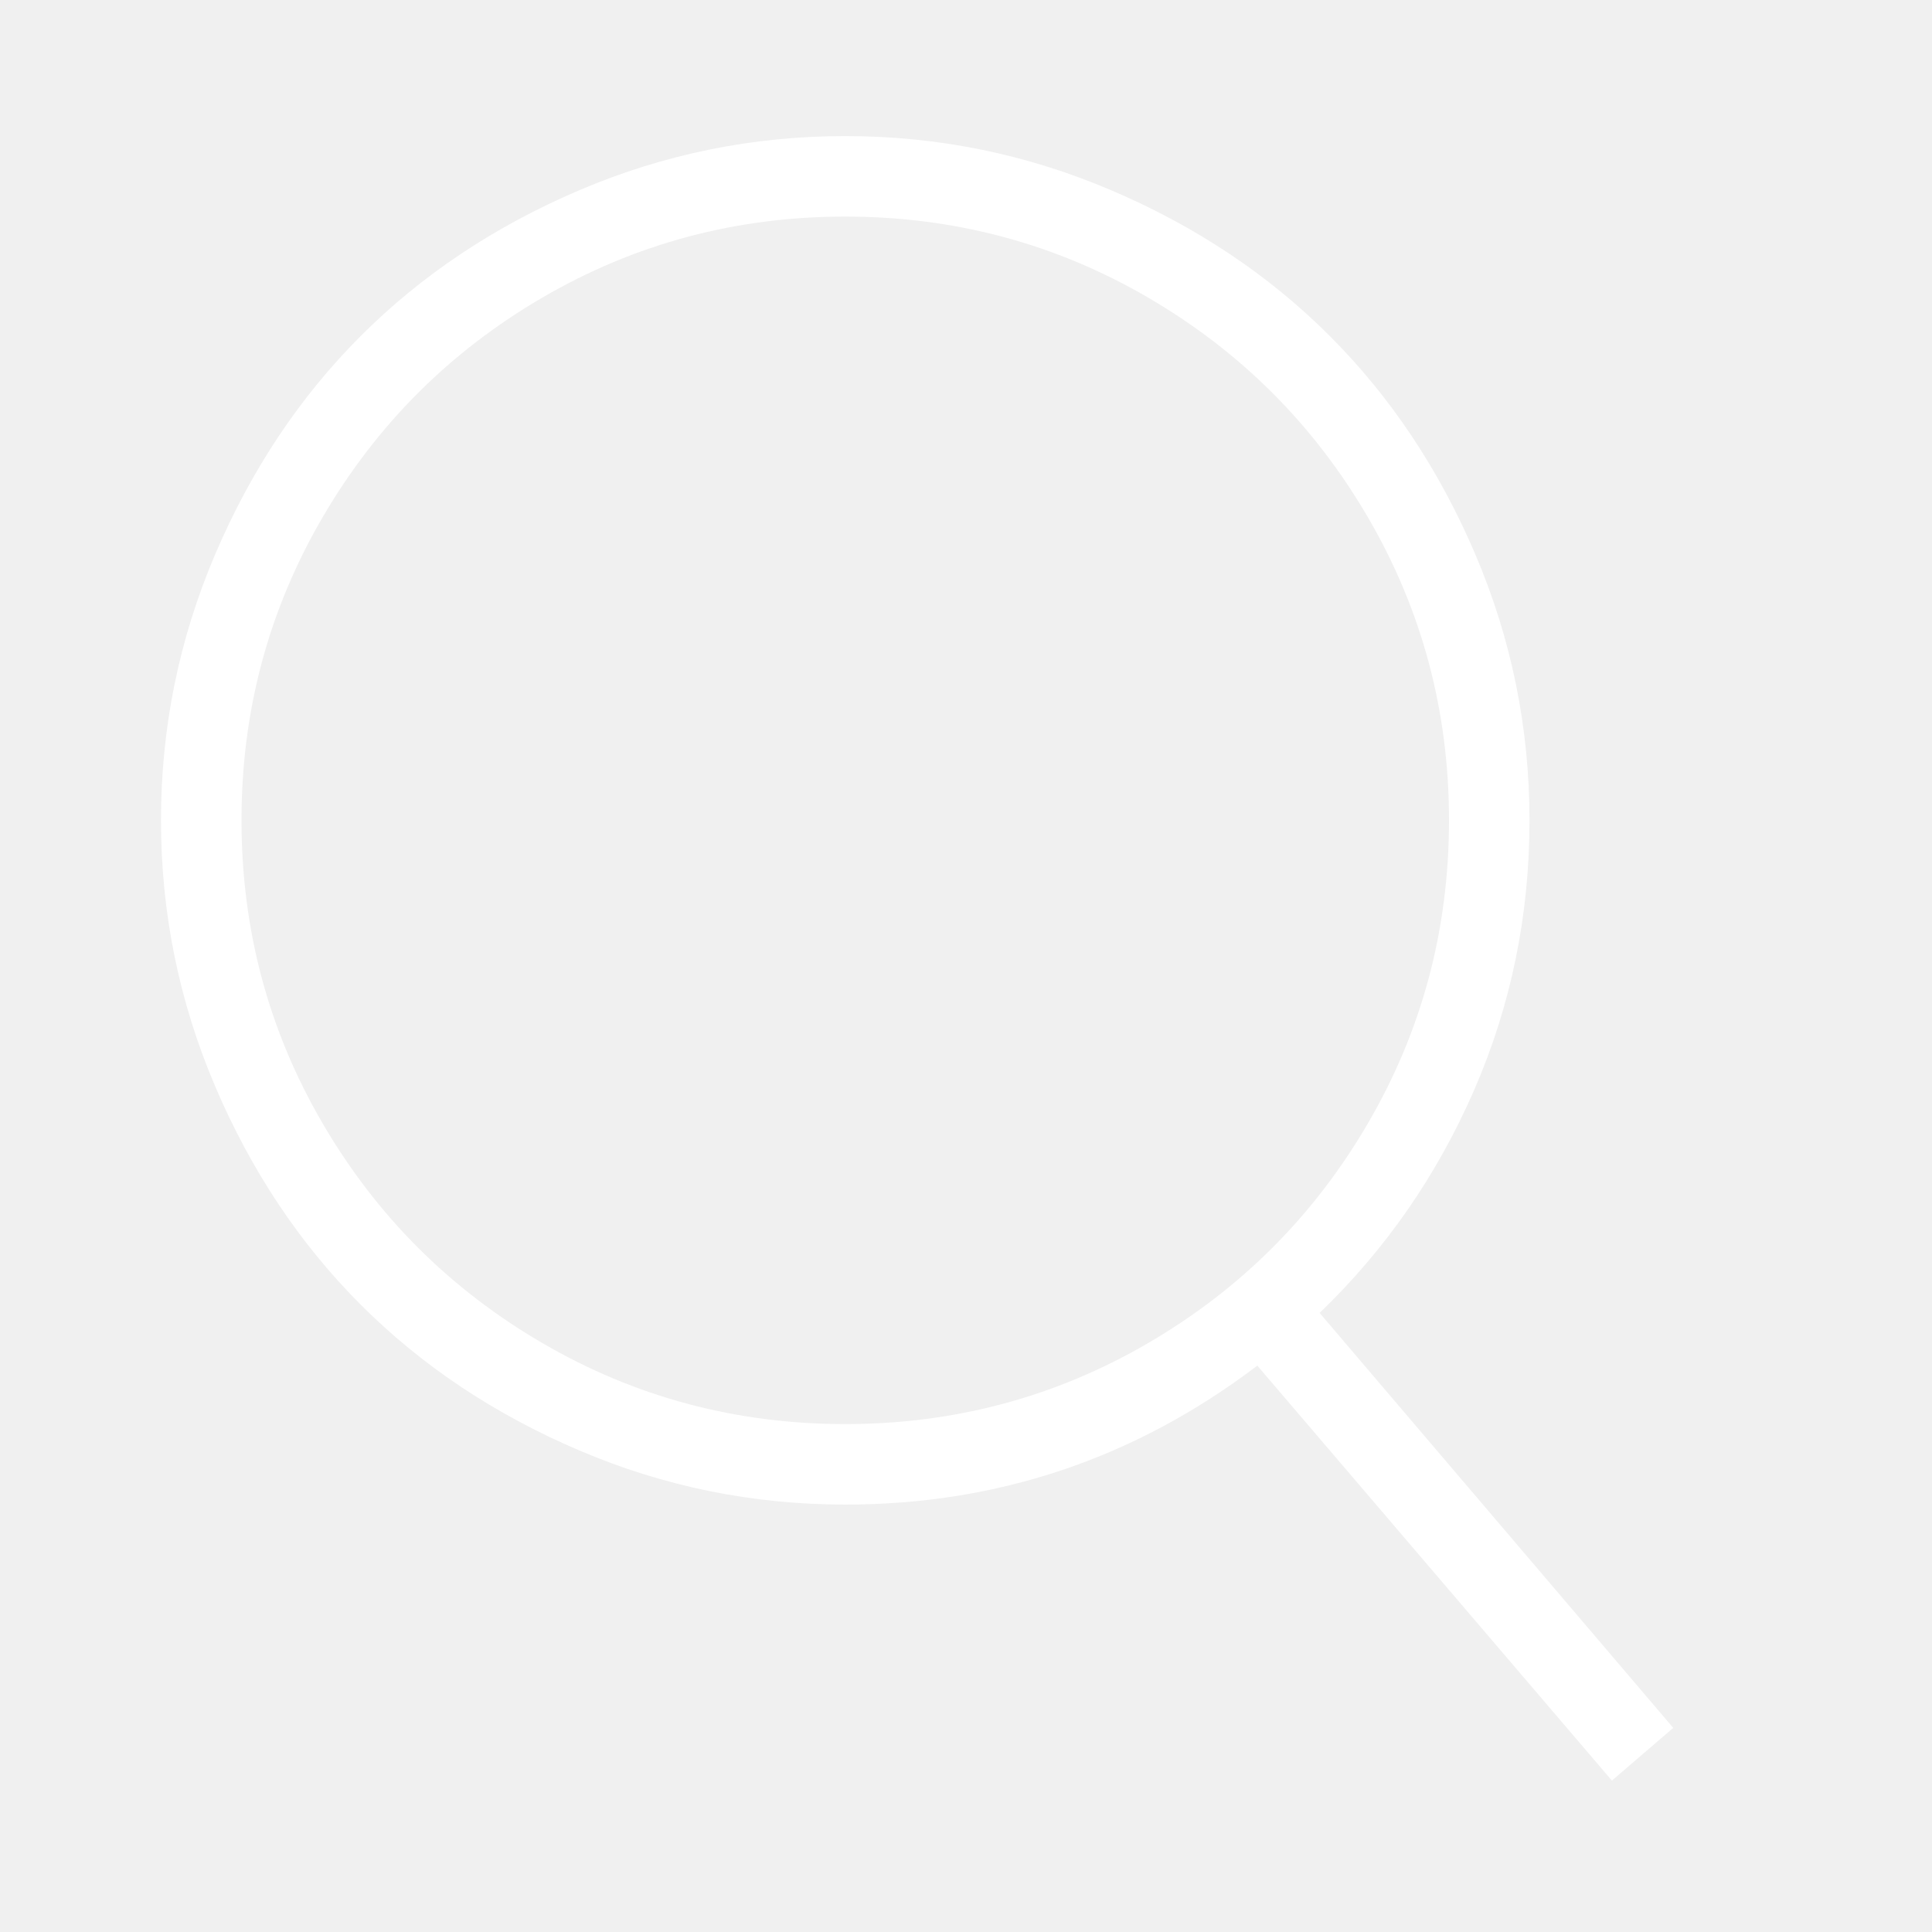
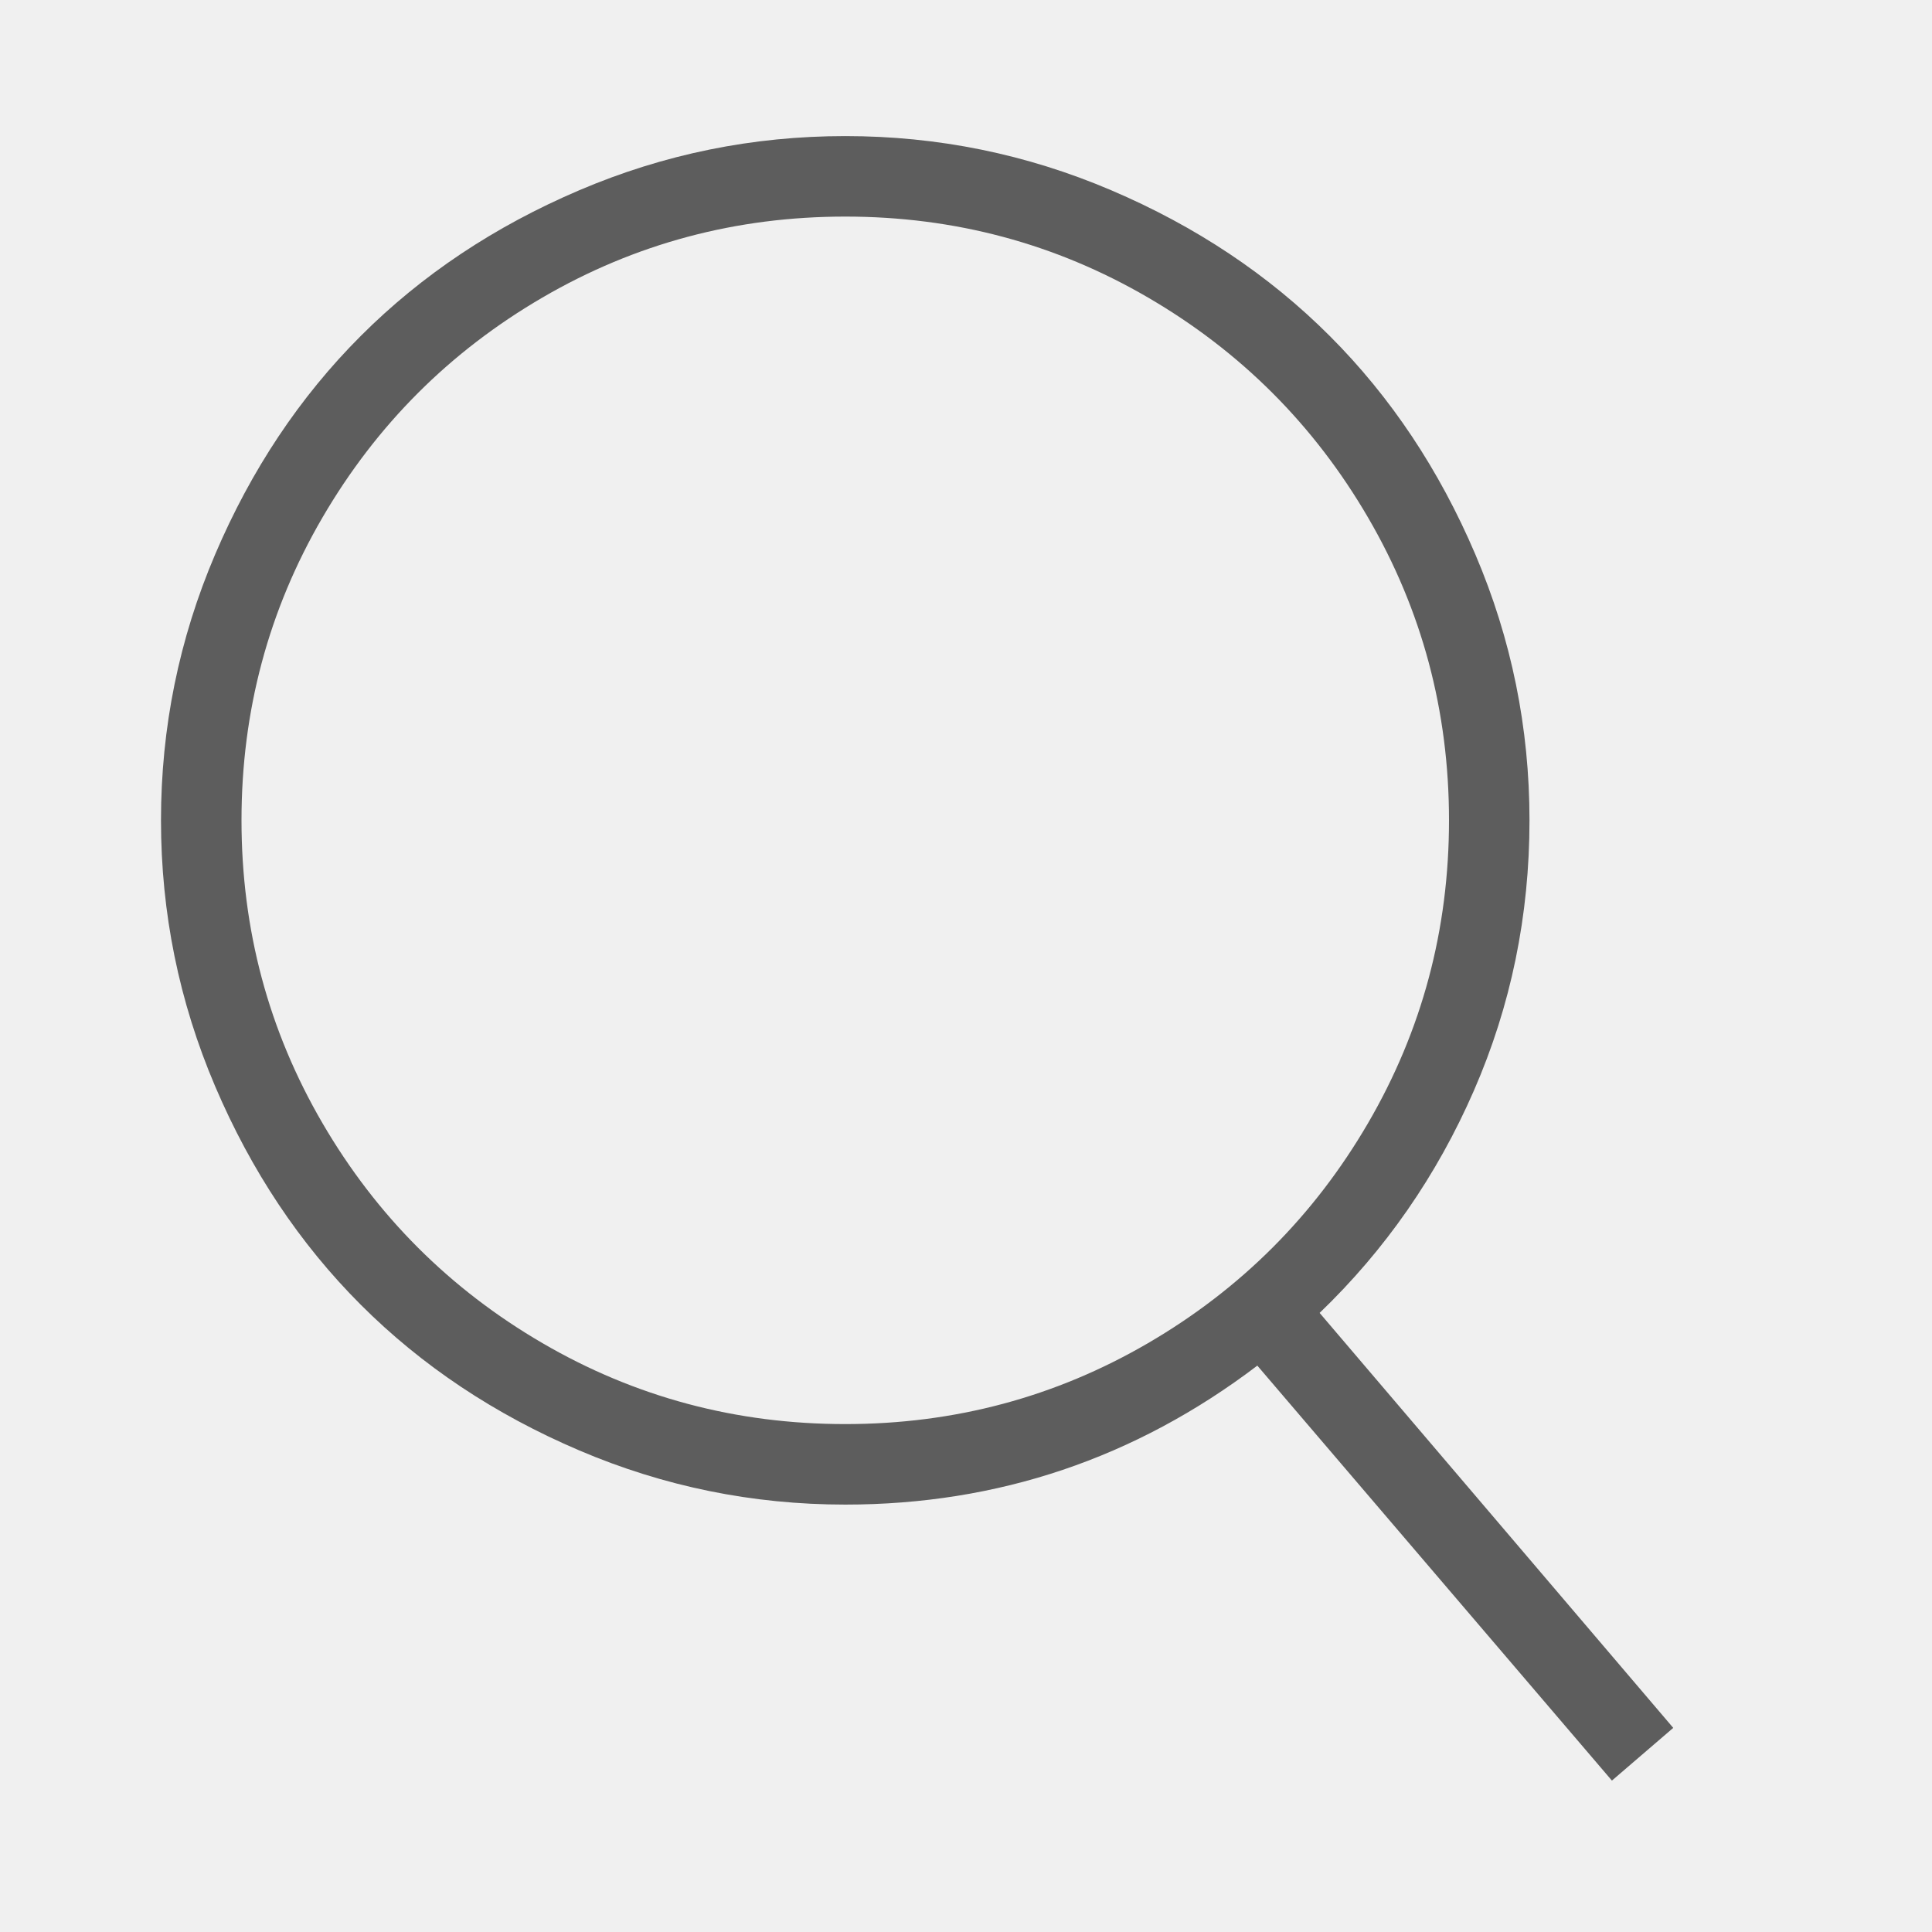
<svg xmlns="http://www.w3.org/2000/svg" viewBox="0 0 512 512">
-   <path d="M349.714 347.937l93.714 109.969-16.254 13.969-93.969-109.969q-48.508 36.825-109.207 36.825-36.826 0-70.476-14.349t-57.905-38.603-38.603-57.905-14.349-70.476 14.349-70.476 38.603-57.905 57.905-38.603 70.476-14.349 70.476 14.349 57.905 38.603 38.603 57.905 14.349 70.476q0 37.841-14.73 71.619t-40.889 58.921zM224 377.397q43.428 0 80.254-21.461t58.286-58.286 21.461-80.254-21.461-80.254-58.286-58.285-80.254-21.46-80.254 21.46-58.285 58.285-21.46 80.254 21.46 80.254 58.285 58.286 80.254 21.461z" fill="#ffffff" fill-rule="evenodd" />
+   <path d="M349.714 347.937l93.714 109.969-16.254 13.969-93.969-109.969q-48.508 36.825-109.207 36.825-36.826 0-70.476-14.349t-57.905-38.603-38.603-57.905-14.349-70.476 14.349-70.476 38.603-57.905 57.905-38.603 70.476-14.349 70.476 14.349 57.905 38.603 38.603 57.905 14.349 70.476q0 37.841-14.73 71.619t-40.889 58.921zM224 377.397q43.428 0 80.254-21.461t58.286-58.286 21.461-80.254-21.461-80.254-58.286-58.285-80.254-21.46-80.254 21.46-58.285 58.285-21.46 80.254 21.46 80.254 58.285 58.286 80.254 21.461z" fill="#5d5d5d" fill-rule="evenodd" />
</svg>
